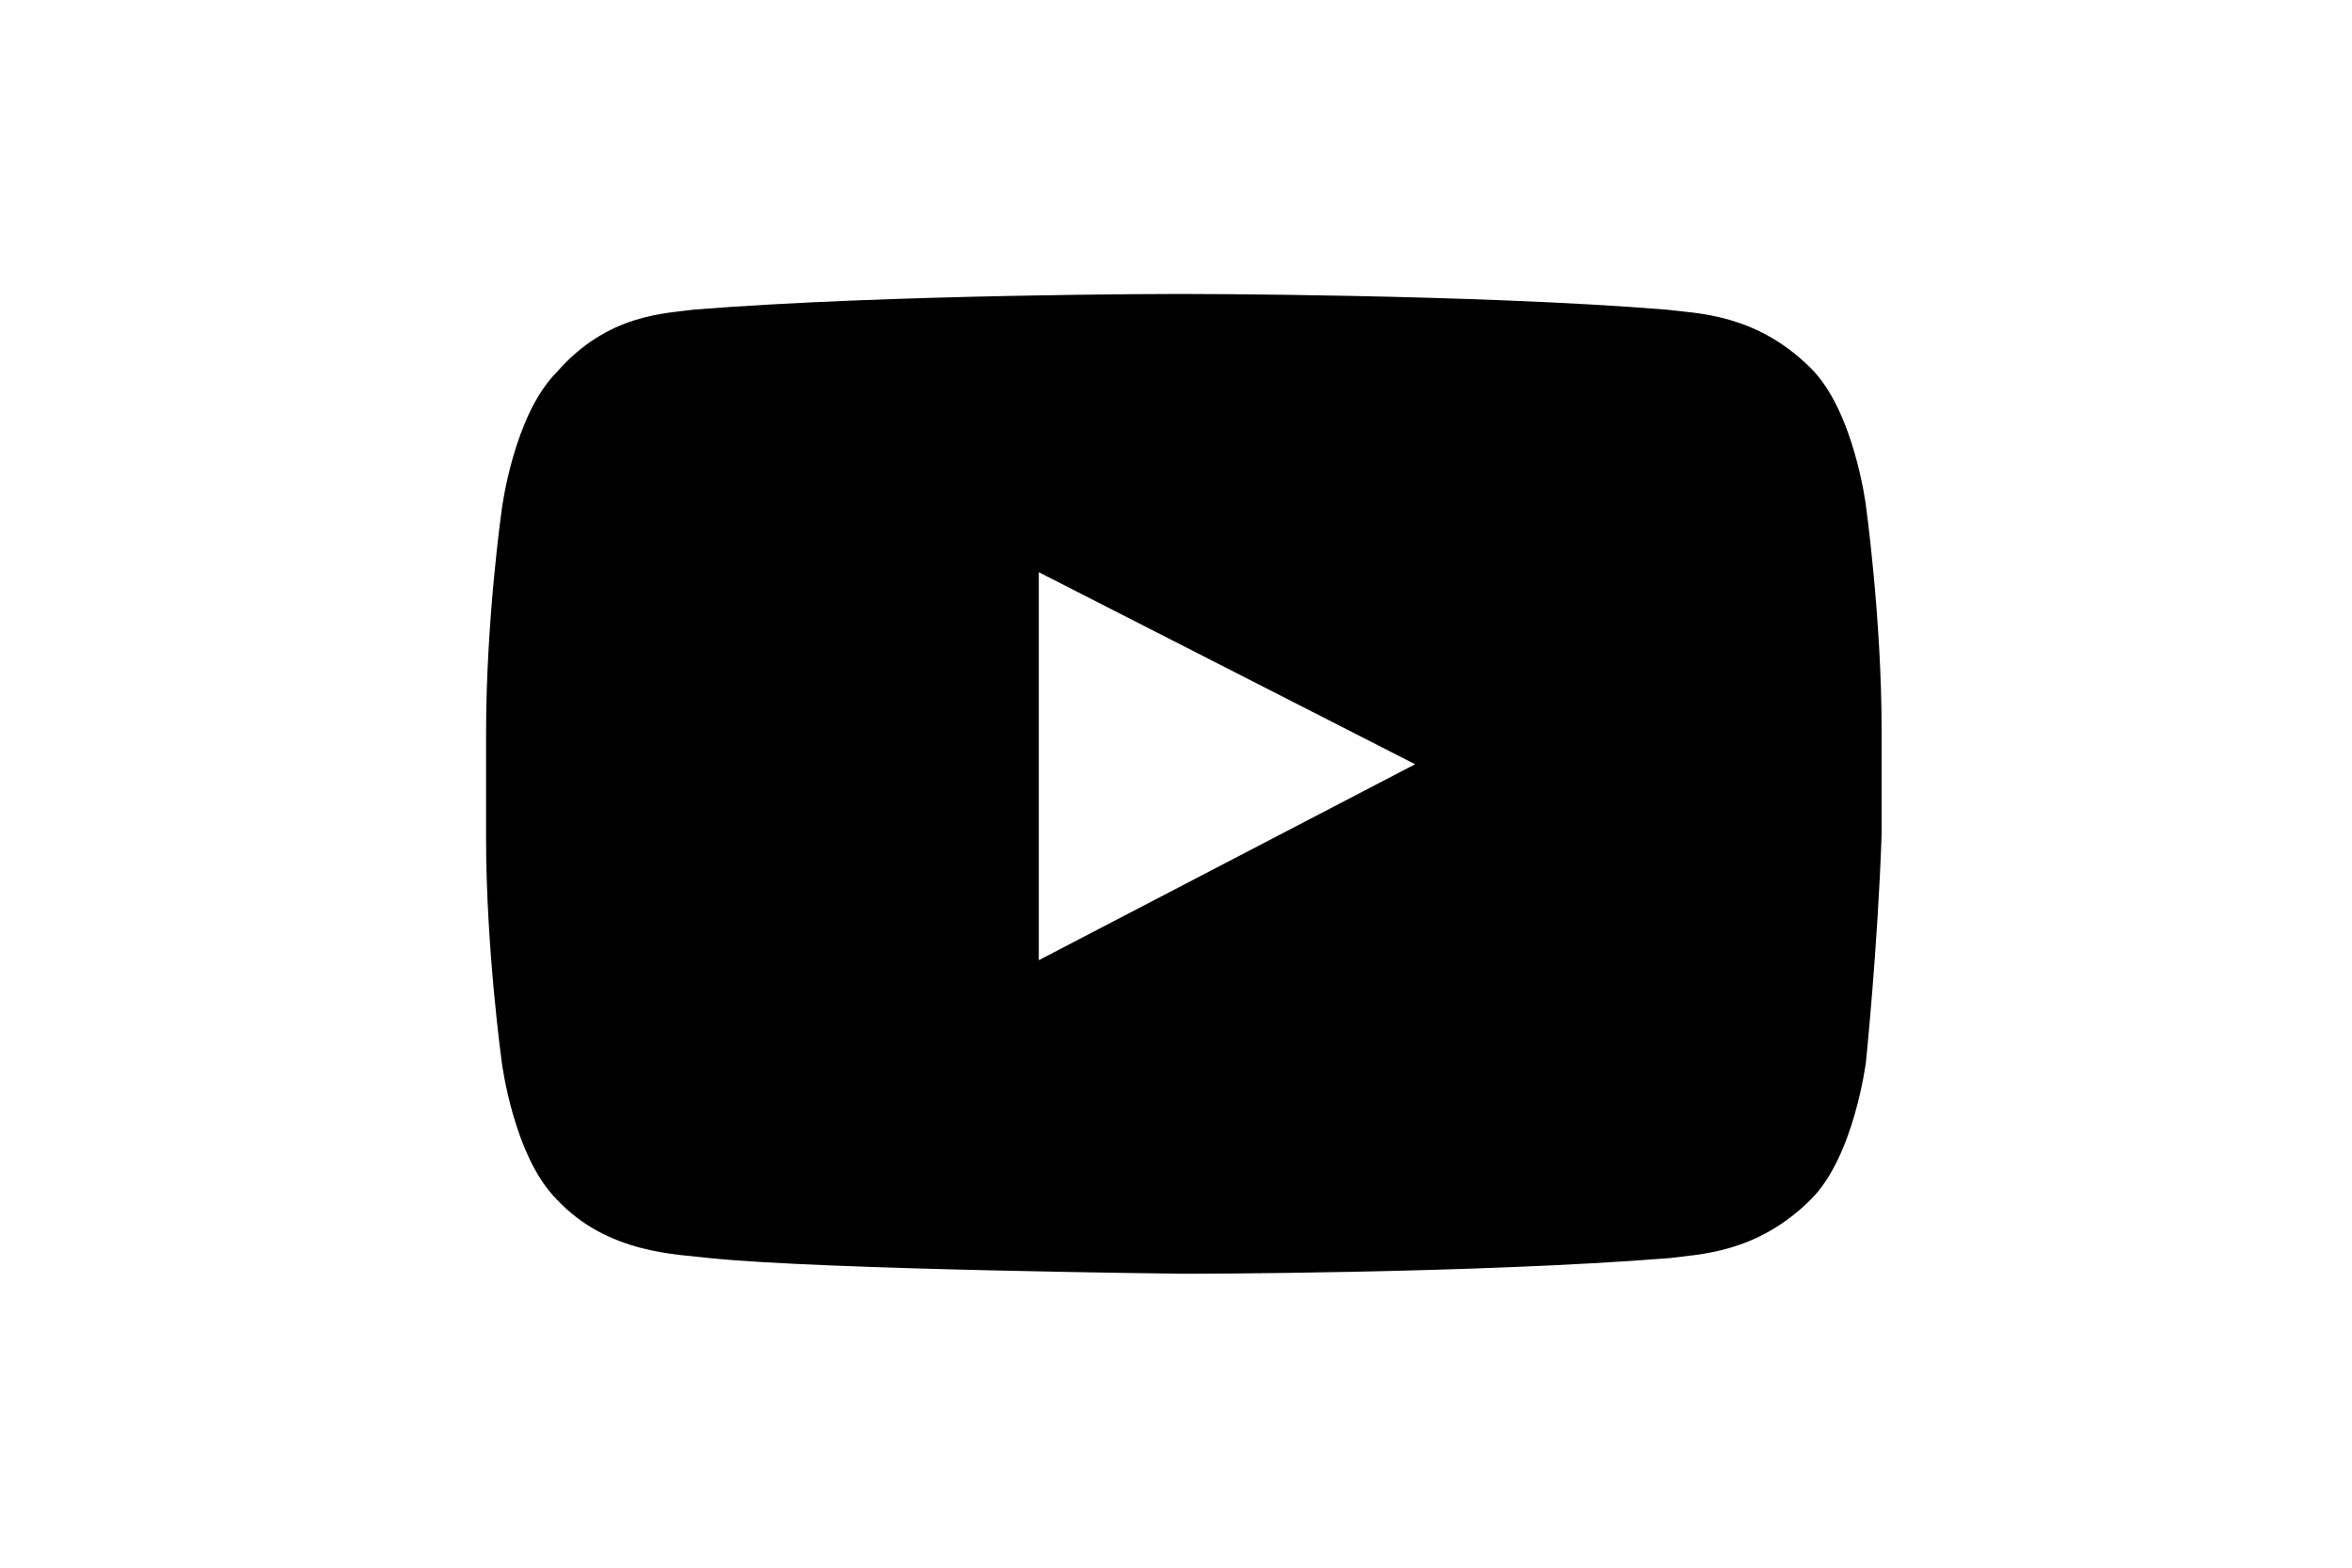
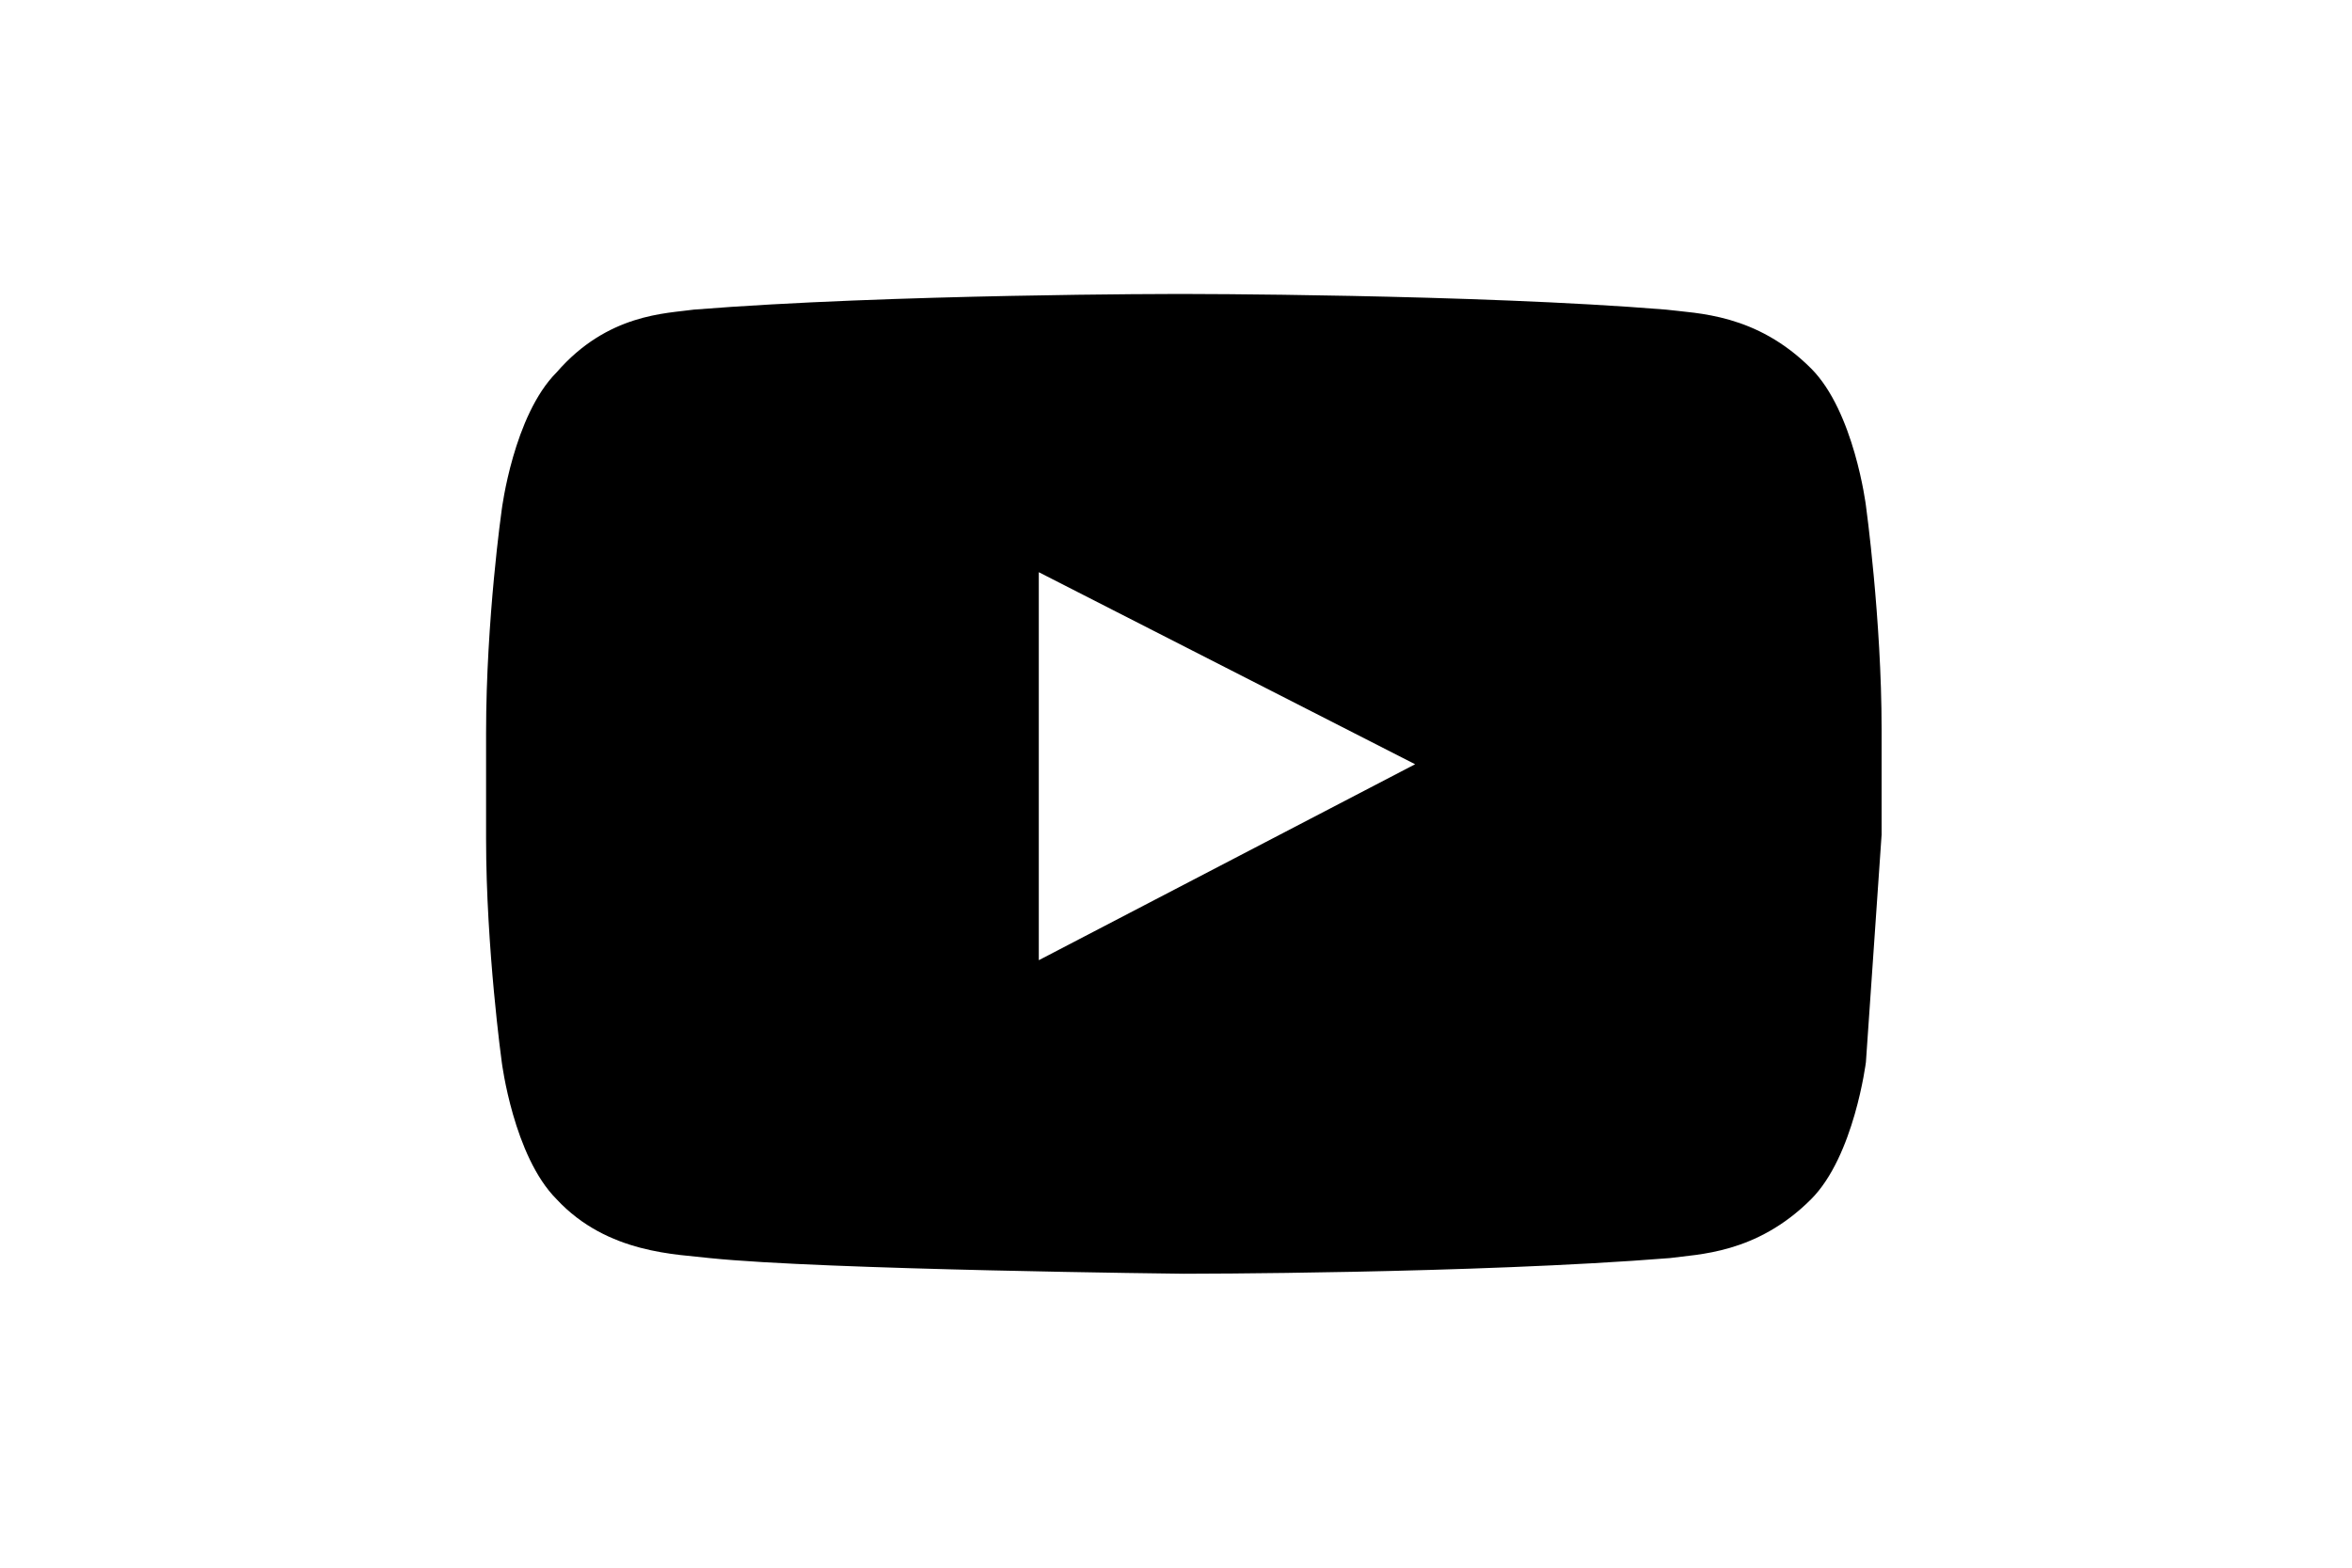
<svg xmlns="http://www.w3.org/2000/svg" width="39" height="26" viewBox="0 0 40 40">
-   <path d="M37.6,27.1c0,0-0.3,2.4-1.4,3.5c-1.4,1.4-2.9,1.4-3.6,1.5c-5,0.4-12.4,0.4-12.4,0.4s-9.2-0.1-12.1-0.4 c-0.8-0.1-2.6-0.1-3.9-1.5c-1.1-1.1-1.4-3.5-1.4-3.5s-0.4-2.9-0.4-5.7v-2.7c0-2.9,0.4-5.7,0.4-5.7s0.3-2.4,1.4-3.5 C5.5,8,7,8,7.7,7.9c5-0.4,12.4-0.4,12.4-0.4h0c0,0,7.5,0,12.4,0.4C33.3,8,34.8,8,36.2,9.4c1.1,1.1,1.4,3.5,1.4,3.5s0.4,2.9,0.4,5.7 v2.7C37.9,24.2,37.6,27.1,37.6,27.1z M16.5,14.6l0,9.9l9.6-5L16.5,14.6z" />
+   <path d="M37.6 27.1s-.3 2.4-1.4 3.5c-1.4 1.4-2.9 1.4-3.6 1.5-5 .4-12.4.4-12.4.4s-9.2-.1-12.1-.4c-.8-.1-2.6-.1-3.9-1.5-1.1-1.1-1.4-3.5-1.4-3.5s-.4-2.9-.4-5.7v-2.7c0-2.9.4-5.7.4-5.7s.3-2.4 1.4-3.5C5.5 8 7 8 7.7 7.9c5-.4 12.4-.4 12.4-.4s7.5 0 12.4.4c.8.1 2.3.1 3.7 1.5 1.1 1.1 1.4 3.5 1.4 3.5s.4 2.9.4 5.7v2.7l-.4 5.8zM16.5 14.6v9.9l9.6-5-9.6-4.9z" />
</svg>
